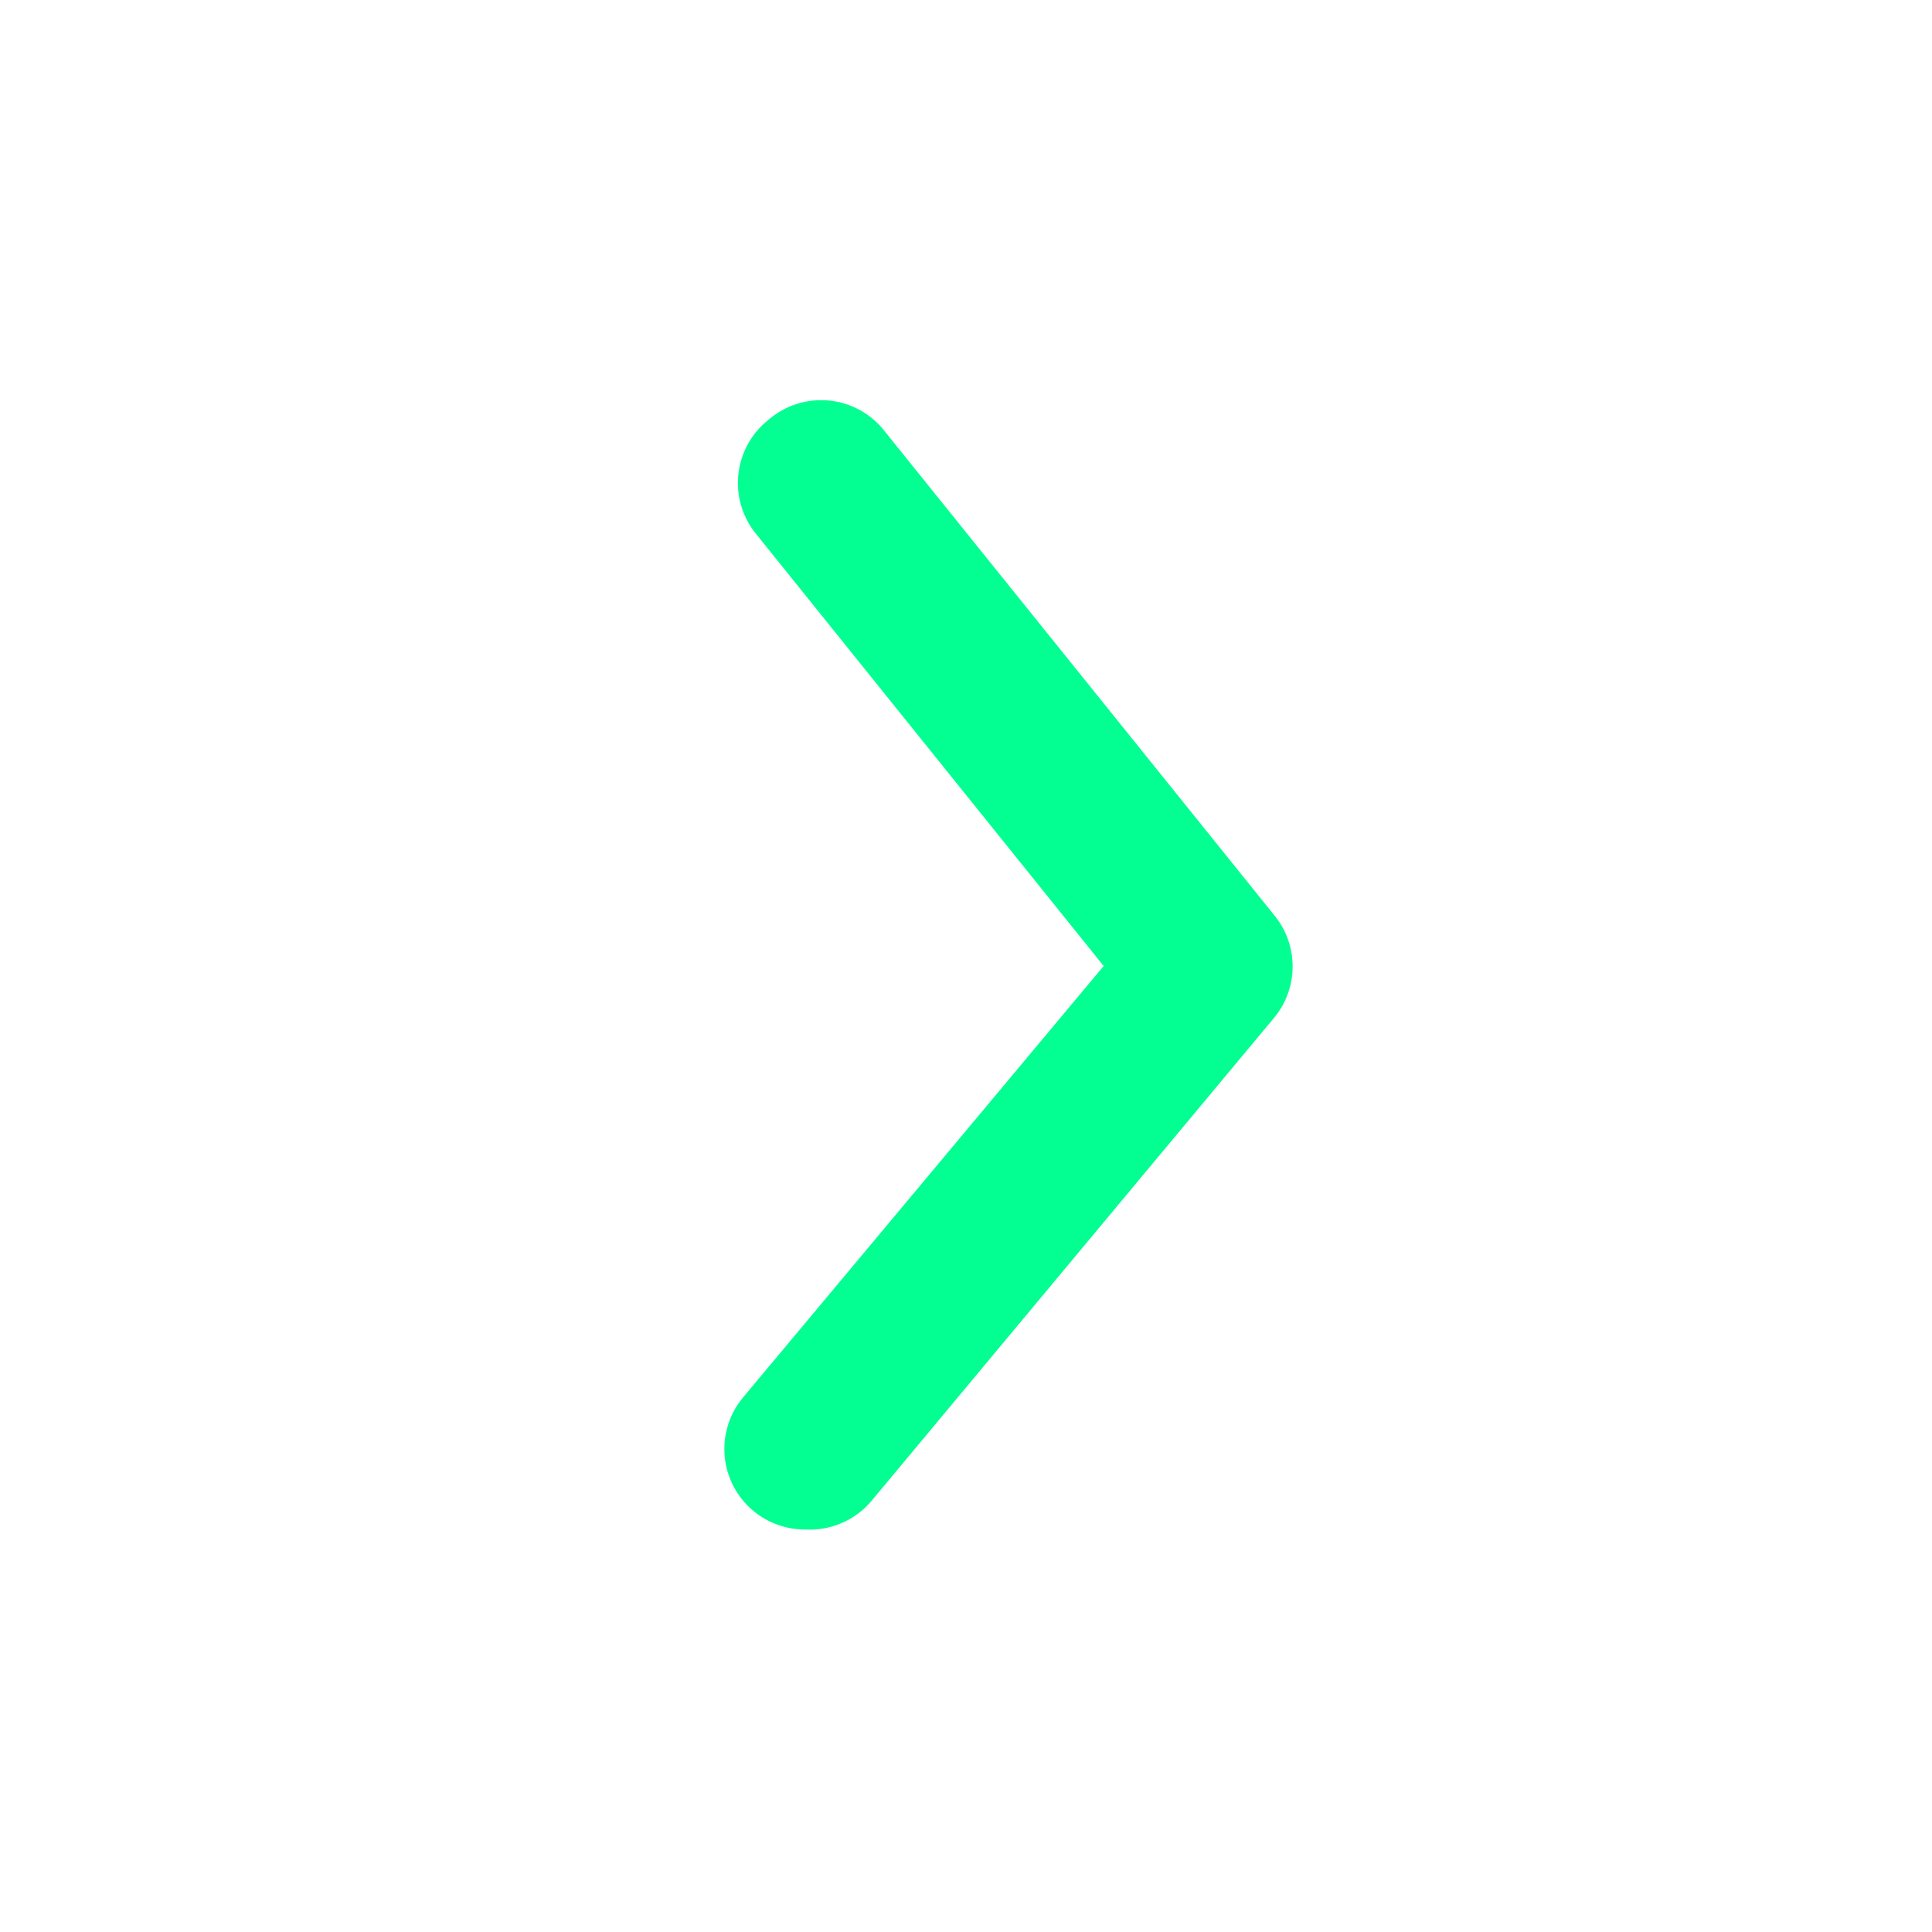
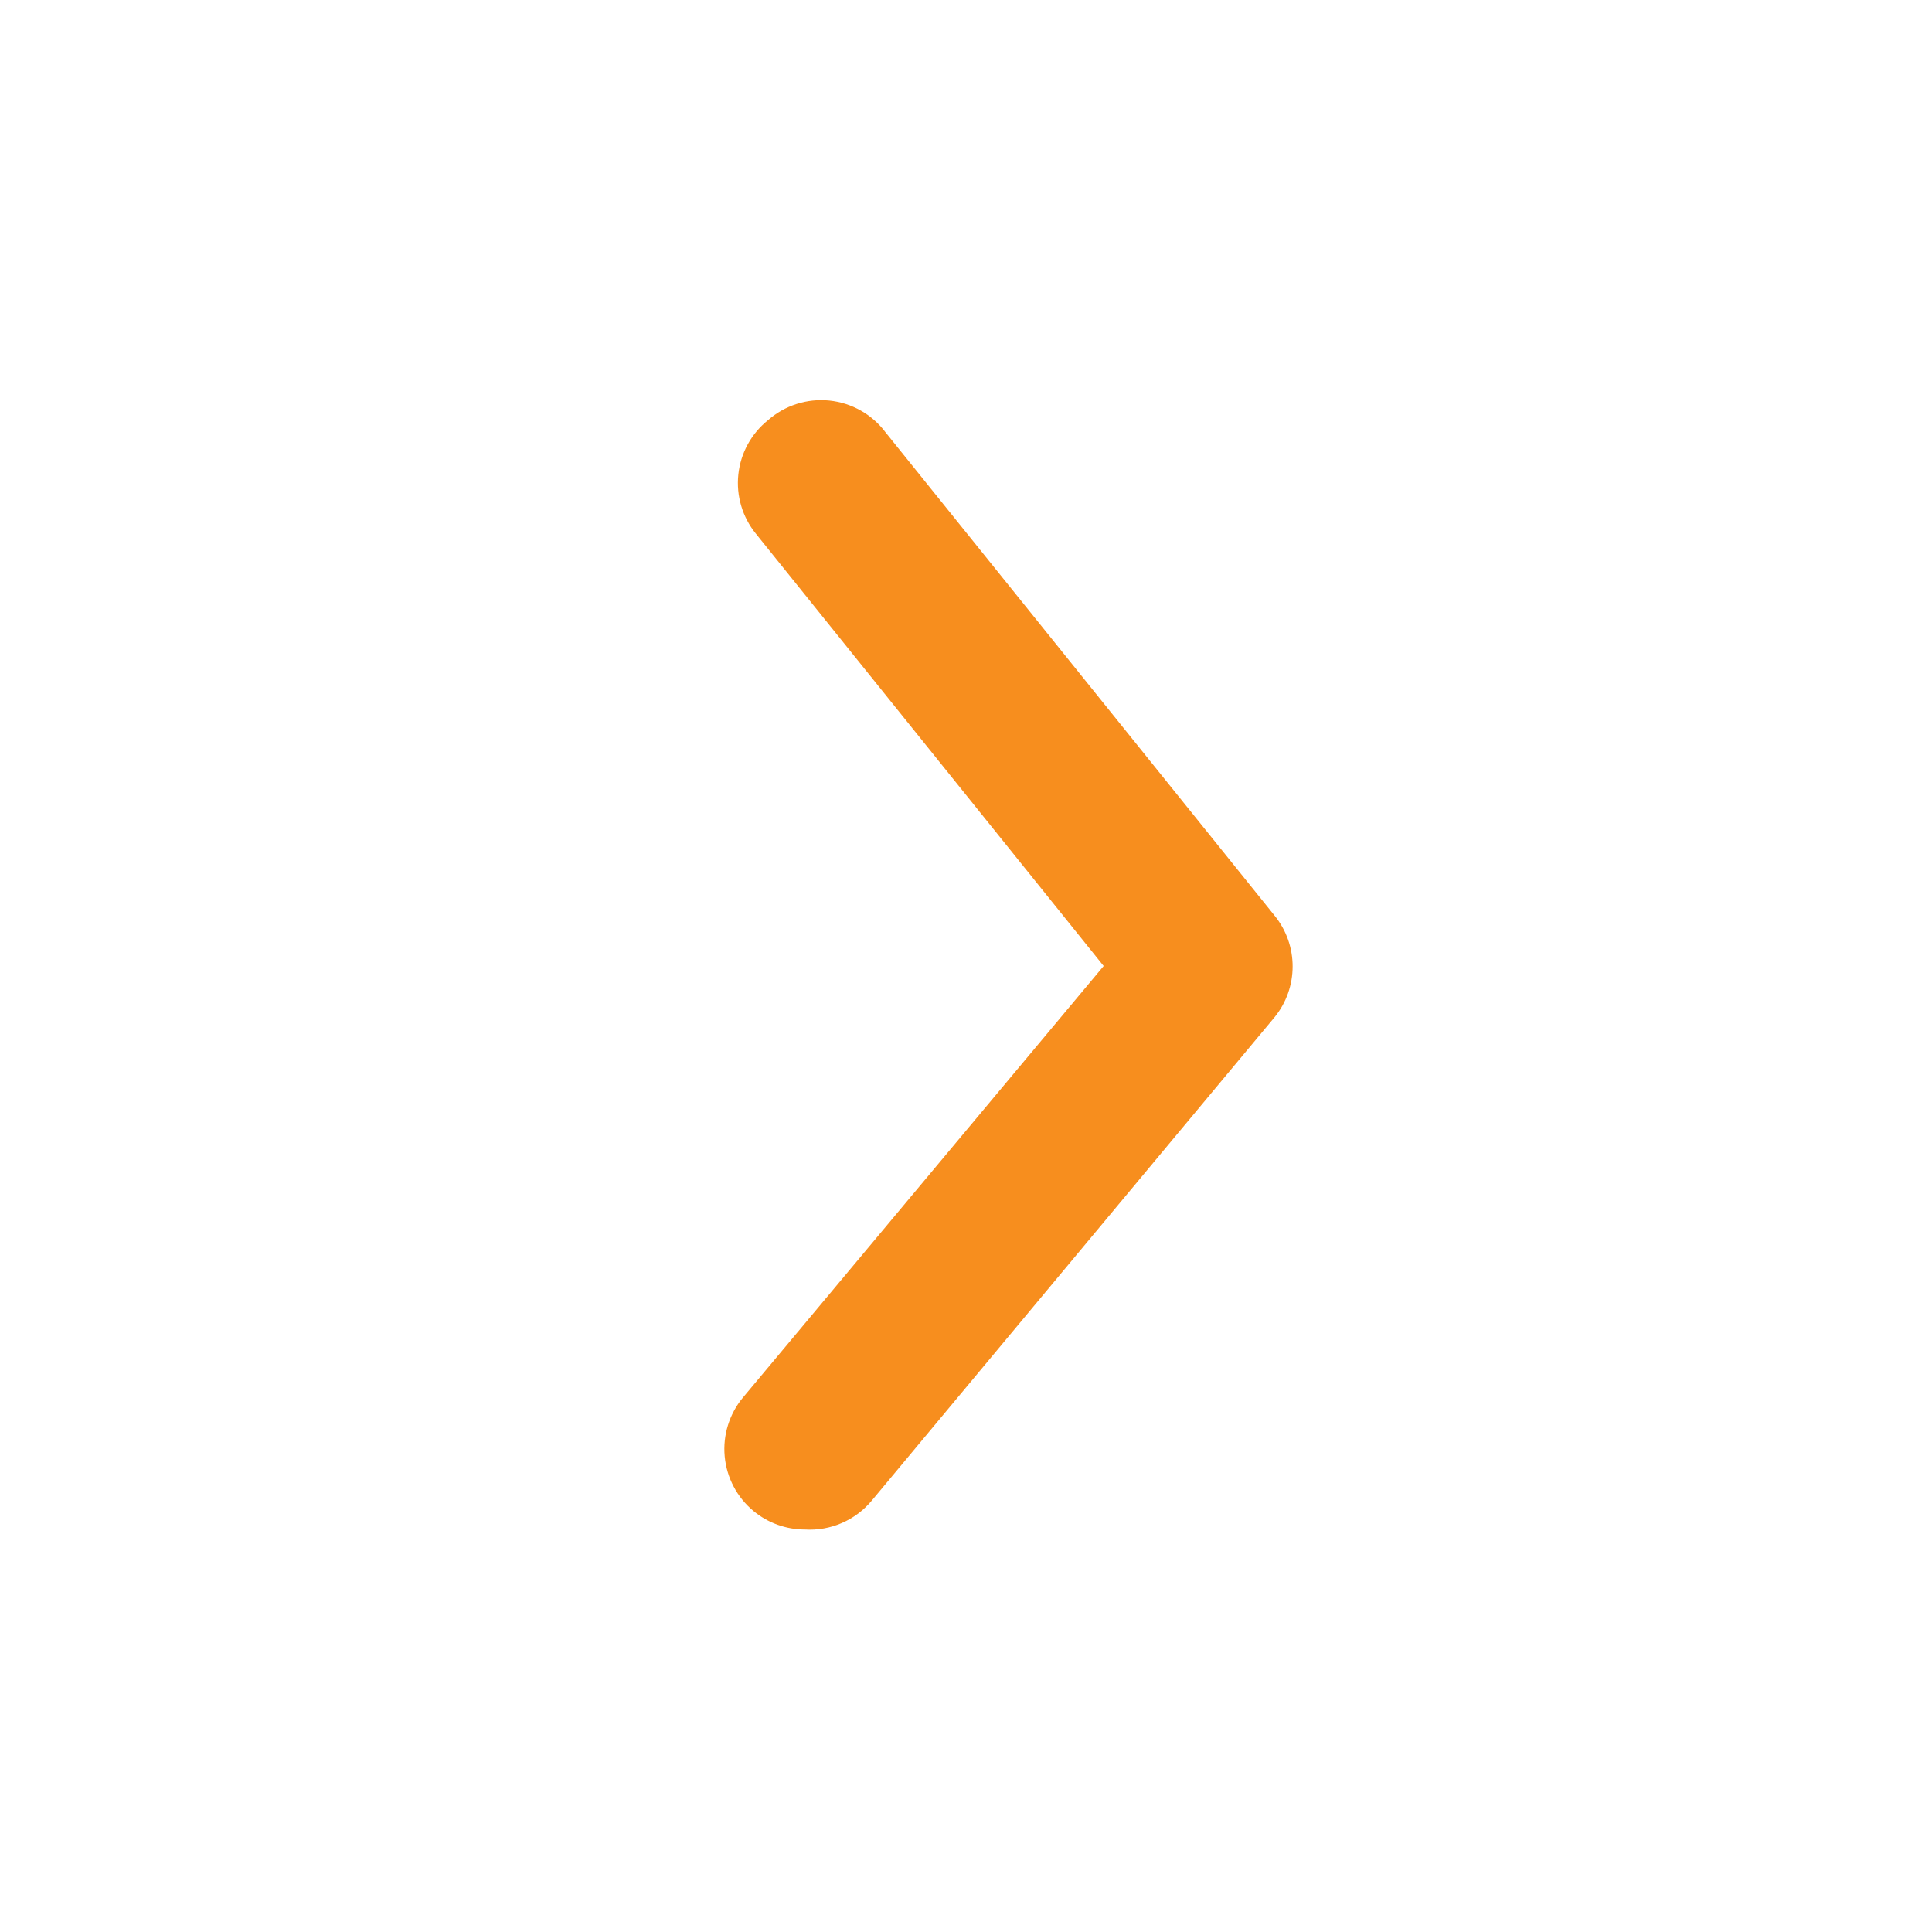
<svg xmlns="http://www.w3.org/2000/svg" viewBox="0 0 24 24">
-   <style>.st0{fill:rgb(3, 255, 146);}</style>
+   <style>.st0{fill:#f78e1e;}</style>
  <g class="st0" data-name="Layer 2">
    <g data-name="arrow-ios-forward">
      <rect width="24" height="24" transform="rotate(-90 12 12)" opacity="0" />
      <path d="M10 19a1 1 0 0 1-.64-.23 1 1 0 0 1-.13-1.41L13.71 12 9.39 6.63a1 1 0 0 1 .15-1.41 1 1 0 0 1 1.46.15l4.83 6a1 1 0 0 1 0 1.27l-5 6A1 1 0 0 1 10 19z" />
    </g>
  </g>
</svg>
